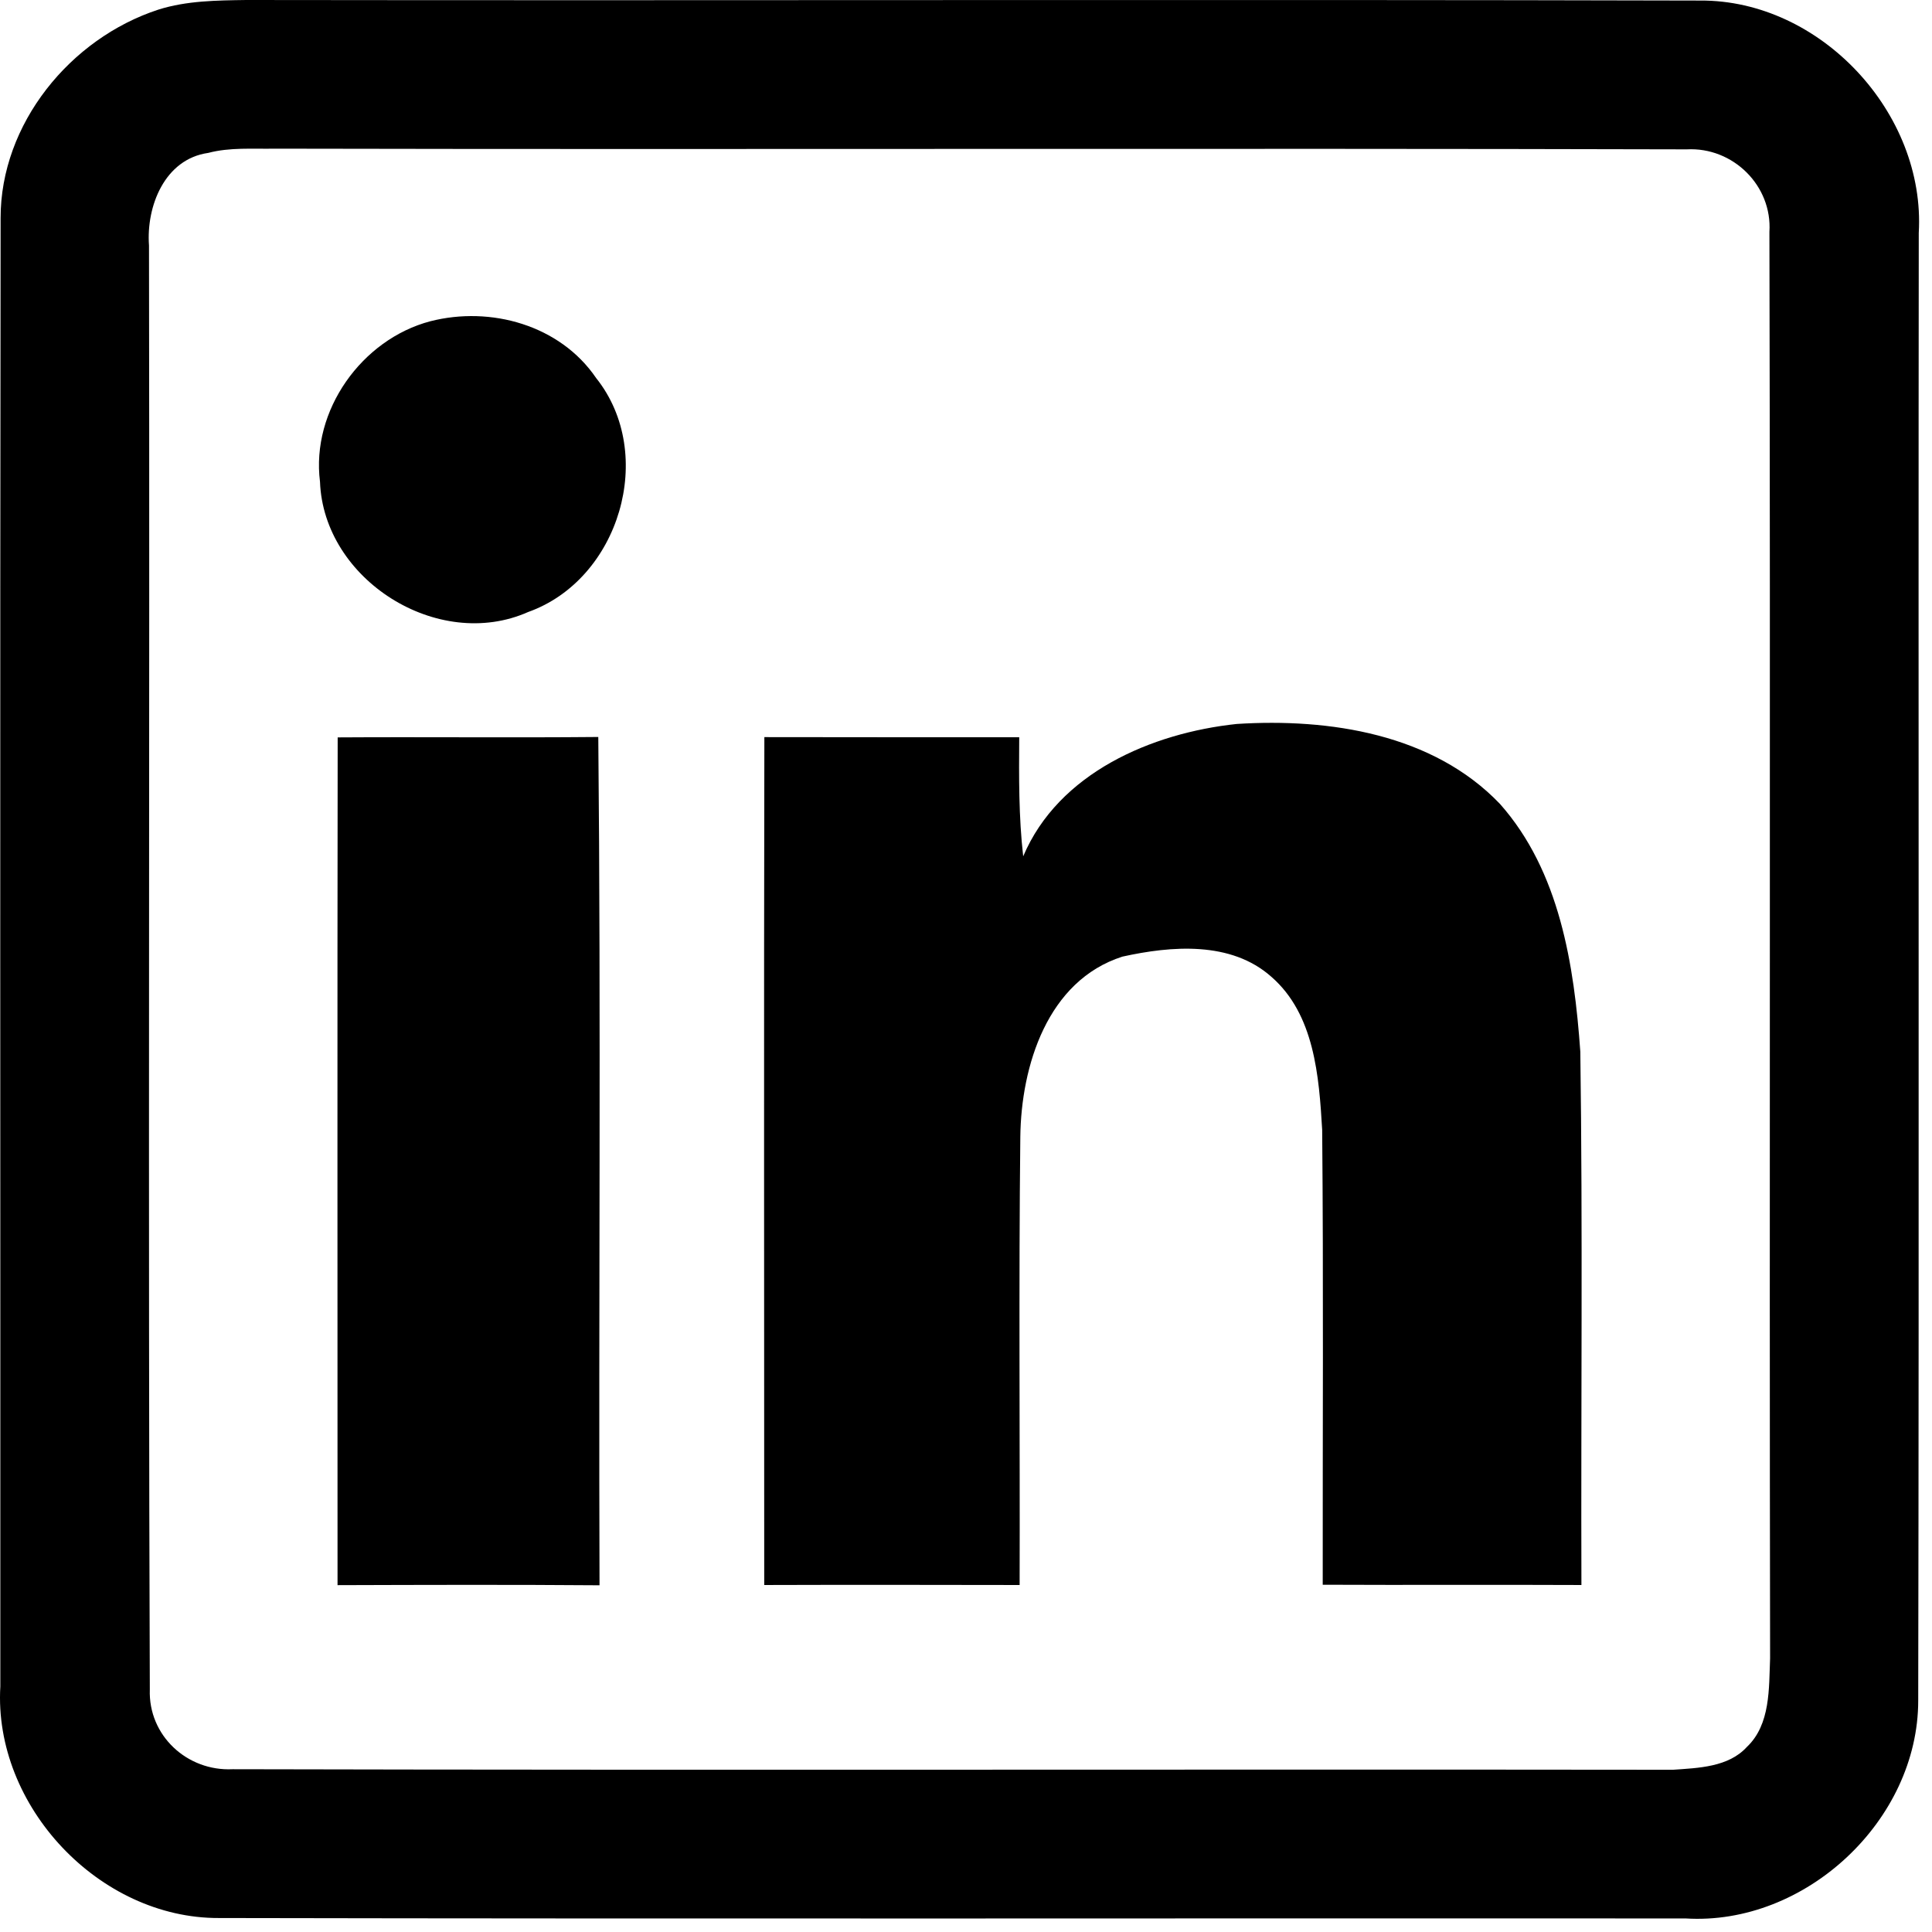
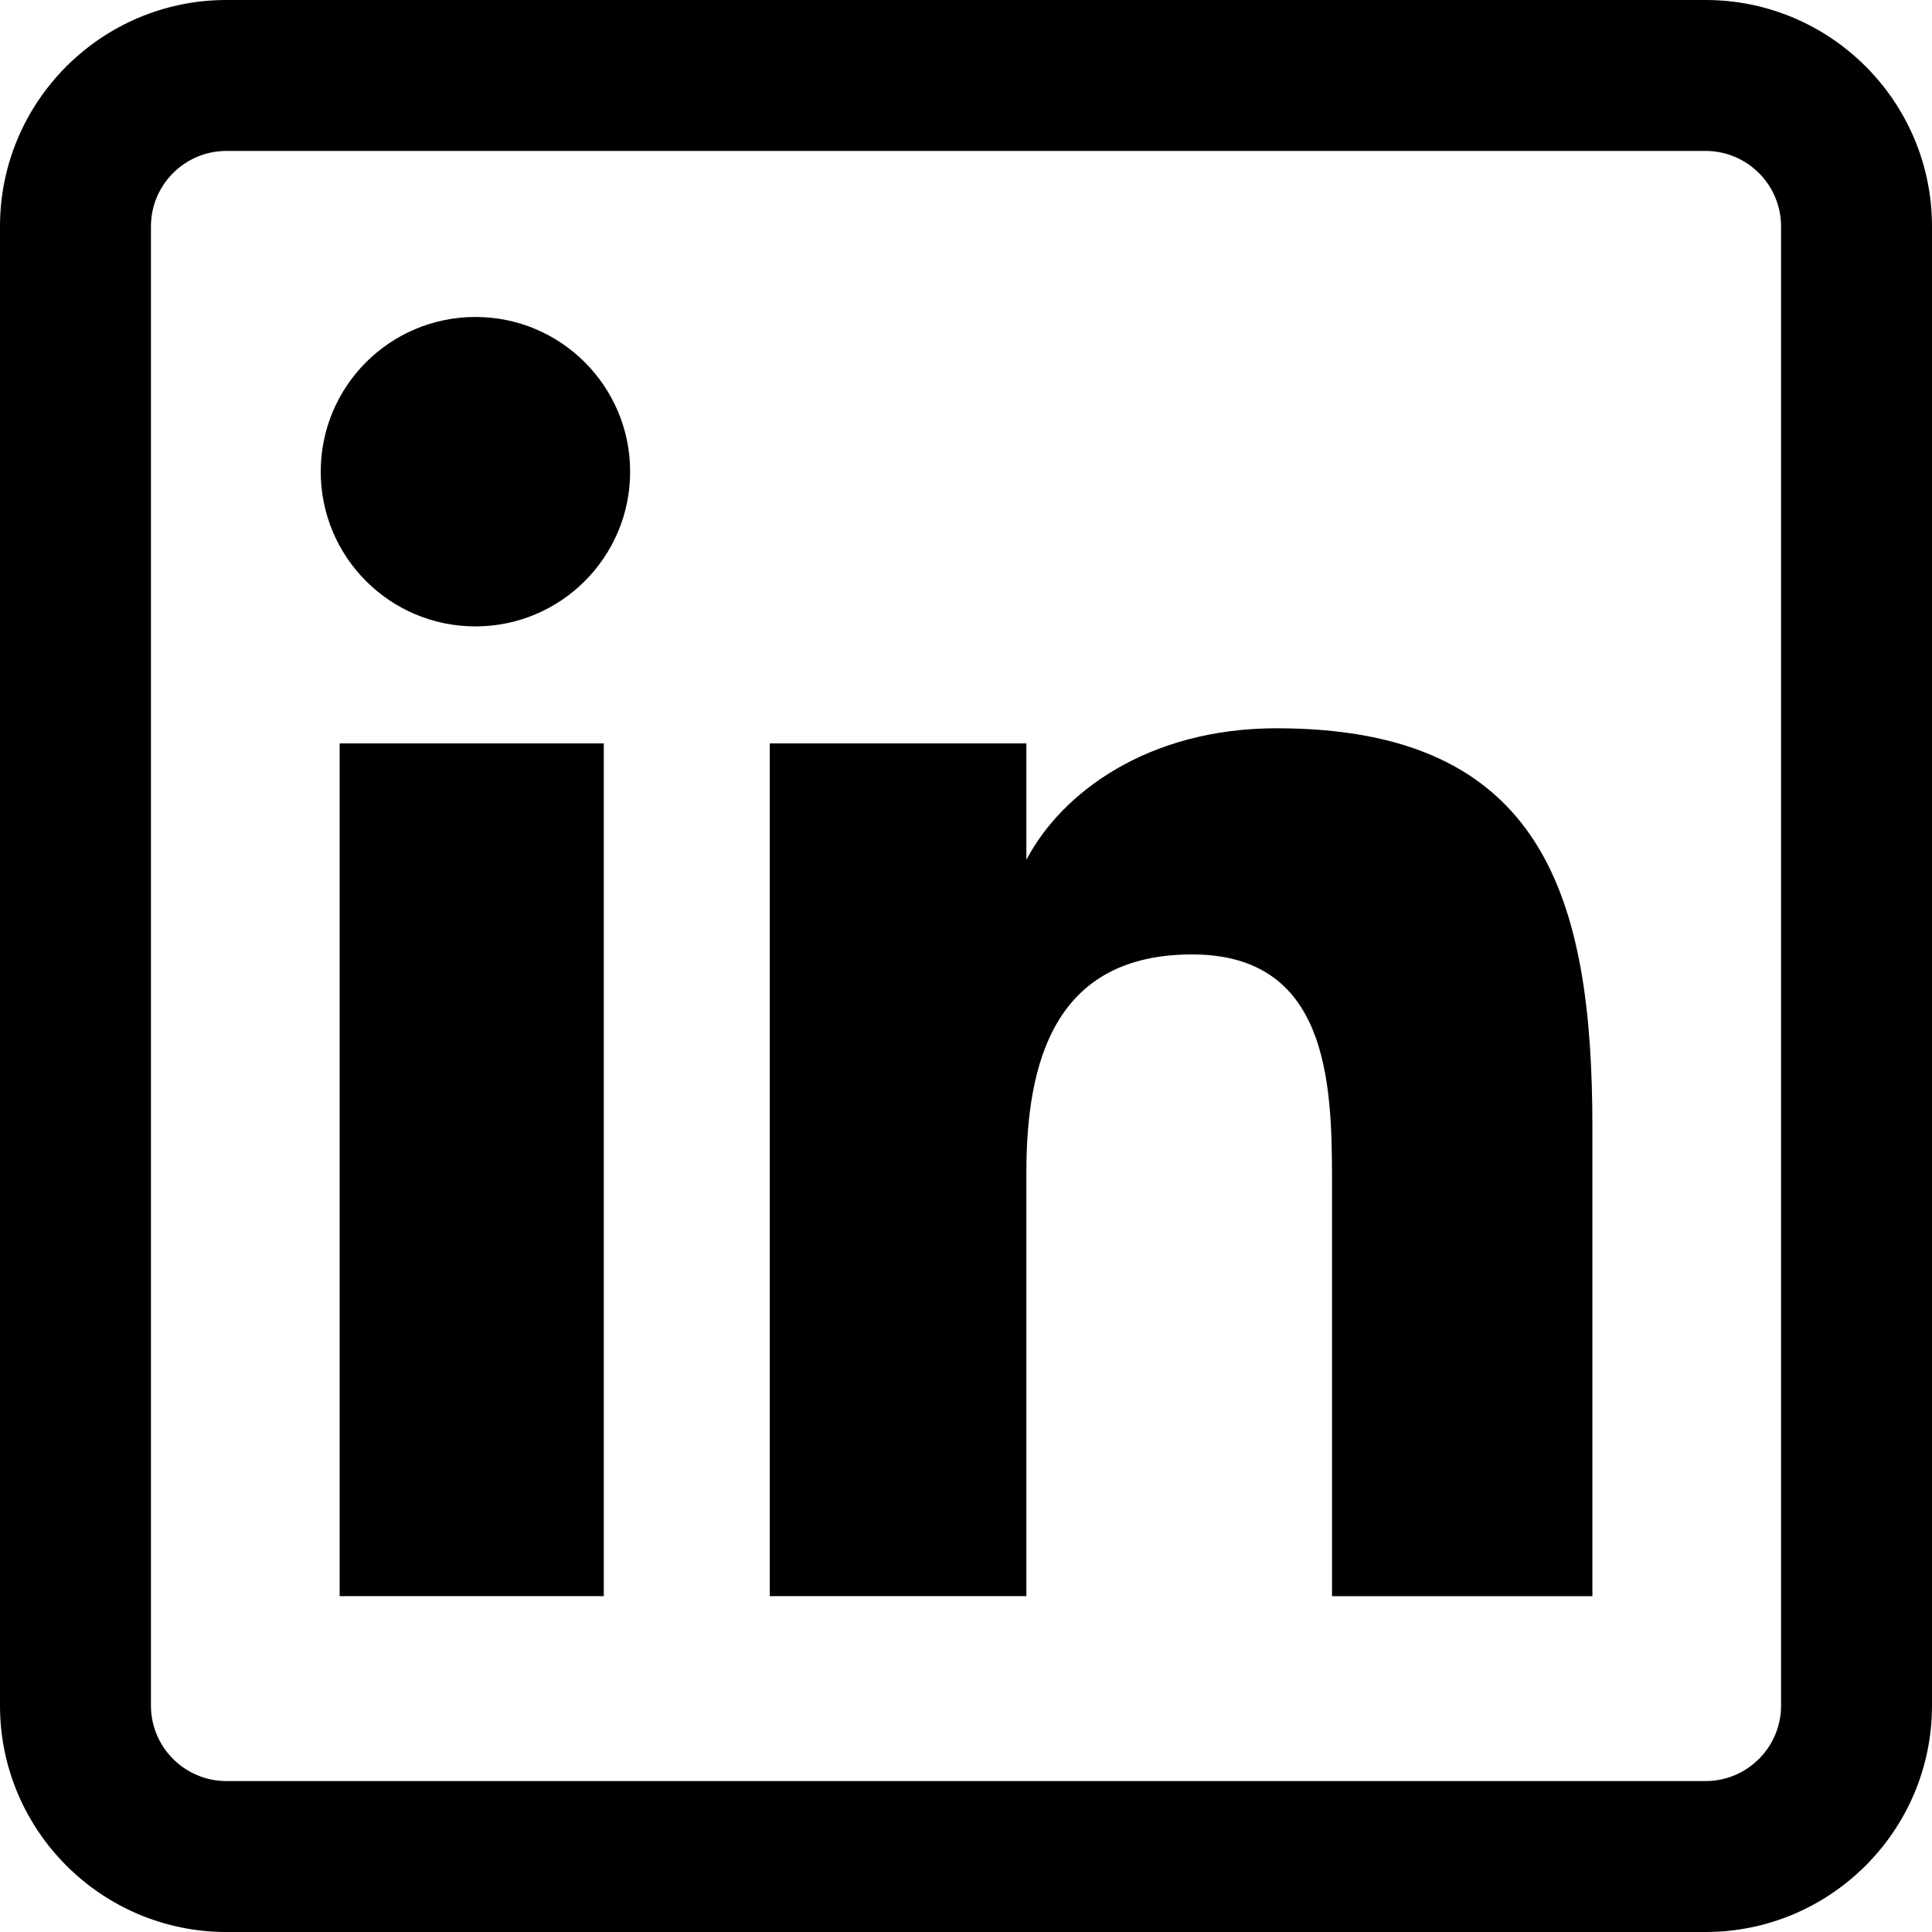
- <svg xmlns="http://www.w3.org/2000/svg" width="141" height="141" viewBox="0 0 141 141" fill="none">
-   <path d="M11.564 0.7C13.624 0.05 15.824 0.03 17.974 0C53.344 0.05 88.714 -0.05 124.084 0.04C132.864 -0.01 140.544 8.26 140.034 17C139.994 52.7 140.064 88.41 139.994 124.11C139.994 132.87 131.744 140.56 123.004 140.01C87.334 139.99 51.654 140.05 15.984 139.98C7.244 140.02 -0.486 131.81 0.024 123.08C0.034 87.36 -0.006 51.64 0.044 15.92C0.034 9.04 5.124 2.8 11.564 0.7ZM15.194 11.16C12.014 11.61 10.664 15.06 10.874 17.92C10.934 53.05 10.804 88.18 10.934 123.3C10.814 126.66 13.654 129.28 16.974 129.12C52.014 129.2 87.054 129.12 122.094 129.16C123.944 129.03 126.144 128.97 127.484 127.5C129.224 125.86 129.094 123.21 129.184 121.03C129.124 86.33 129.214 51.63 129.134 16.93C129.354 13.55 126.474 10.72 123.104 10.9C88.764 10.81 54.414 10.92 20.064 10.85C18.444 10.88 16.784 10.74 15.194 11.16Z" fill="black" />
-   <path d="M31.404 23.446C35.814 22.316 40.874 23.726 43.504 27.586C47.944 33.146 45.204 42.296 38.544 44.666C31.964 47.586 23.614 42.316 23.354 35.156C22.694 29.956 26.404 24.766 31.404 23.446Z" fill="black" />
-   <path d="M74.674 62.496C77.254 56.406 84.044 53.496 90.254 52.836C97.014 52.406 104.584 53.556 109.474 58.676C113.834 63.596 114.884 70.426 115.334 76.756C115.514 89.726 115.374 102.706 115.414 115.676C109.114 115.646 102.824 115.686 96.534 115.656C96.524 104.586 96.594 93.516 96.494 82.456C96.264 78.556 95.934 74.026 92.784 71.286C89.834 68.666 85.494 69.026 81.914 69.816C76.444 71.566 74.524 77.786 74.464 82.976C74.344 93.876 74.444 104.776 74.414 115.676C68.194 115.666 61.984 115.656 55.774 115.676C55.774 95.046 55.744 74.426 55.784 53.796C61.984 53.806 68.184 53.806 74.384 53.806C74.364 56.696 74.344 59.606 74.674 62.496Z" fill="black" />
-   <path d="M24.644 53.816C30.984 53.776 37.324 53.846 43.664 53.786C43.864 74.416 43.684 95.056 43.754 115.696C37.384 115.646 31.014 115.666 24.634 115.686C24.634 95.056 24.614 74.436 24.644 53.816Z" fill="black" />
+ <svg xmlns="http://www.w3.org/2000/svg" height="512pt" viewBox="0 0 512 512" width="512pt">
+   <path d="m160.008 423h-70v-226h70zm6.984-298.004c0-22.629-18.359-40.996-40.977-40.996-22.703 0-41.016 18.367-41.016 40.996 0 22.637 18.312 41.004 41.016 41.004 22.617 0 40.977-18.367 40.977-41.004zm255.008 173.668c0-60.668-12.816-105.664-83.688-105.664-34.055 0-56.914 17.031-66.246 34.742h-.066v-30.742h-68v226h68v-112.211c0-29.387 7.48-57.855 43.906-57.855 35.93 0 37.094 33.605 37.094 59.723v110.344h69zm90 153.336v-392c0-33.086-26.914-60-60-60h-392c-33.086 0-60 26.914-60 60v392c0 33.086 26.914 60 60 60h392c33.086 0 60-26.914 60-60zm-60-412c11.027 0 20 8.973 20 20v392c0 11.027-8.973 20-20 20h-392c-11.027 0-20-8.973-20-20v-392c0-11.027 8.973-20 20-20zm0 0" />
</svg>
